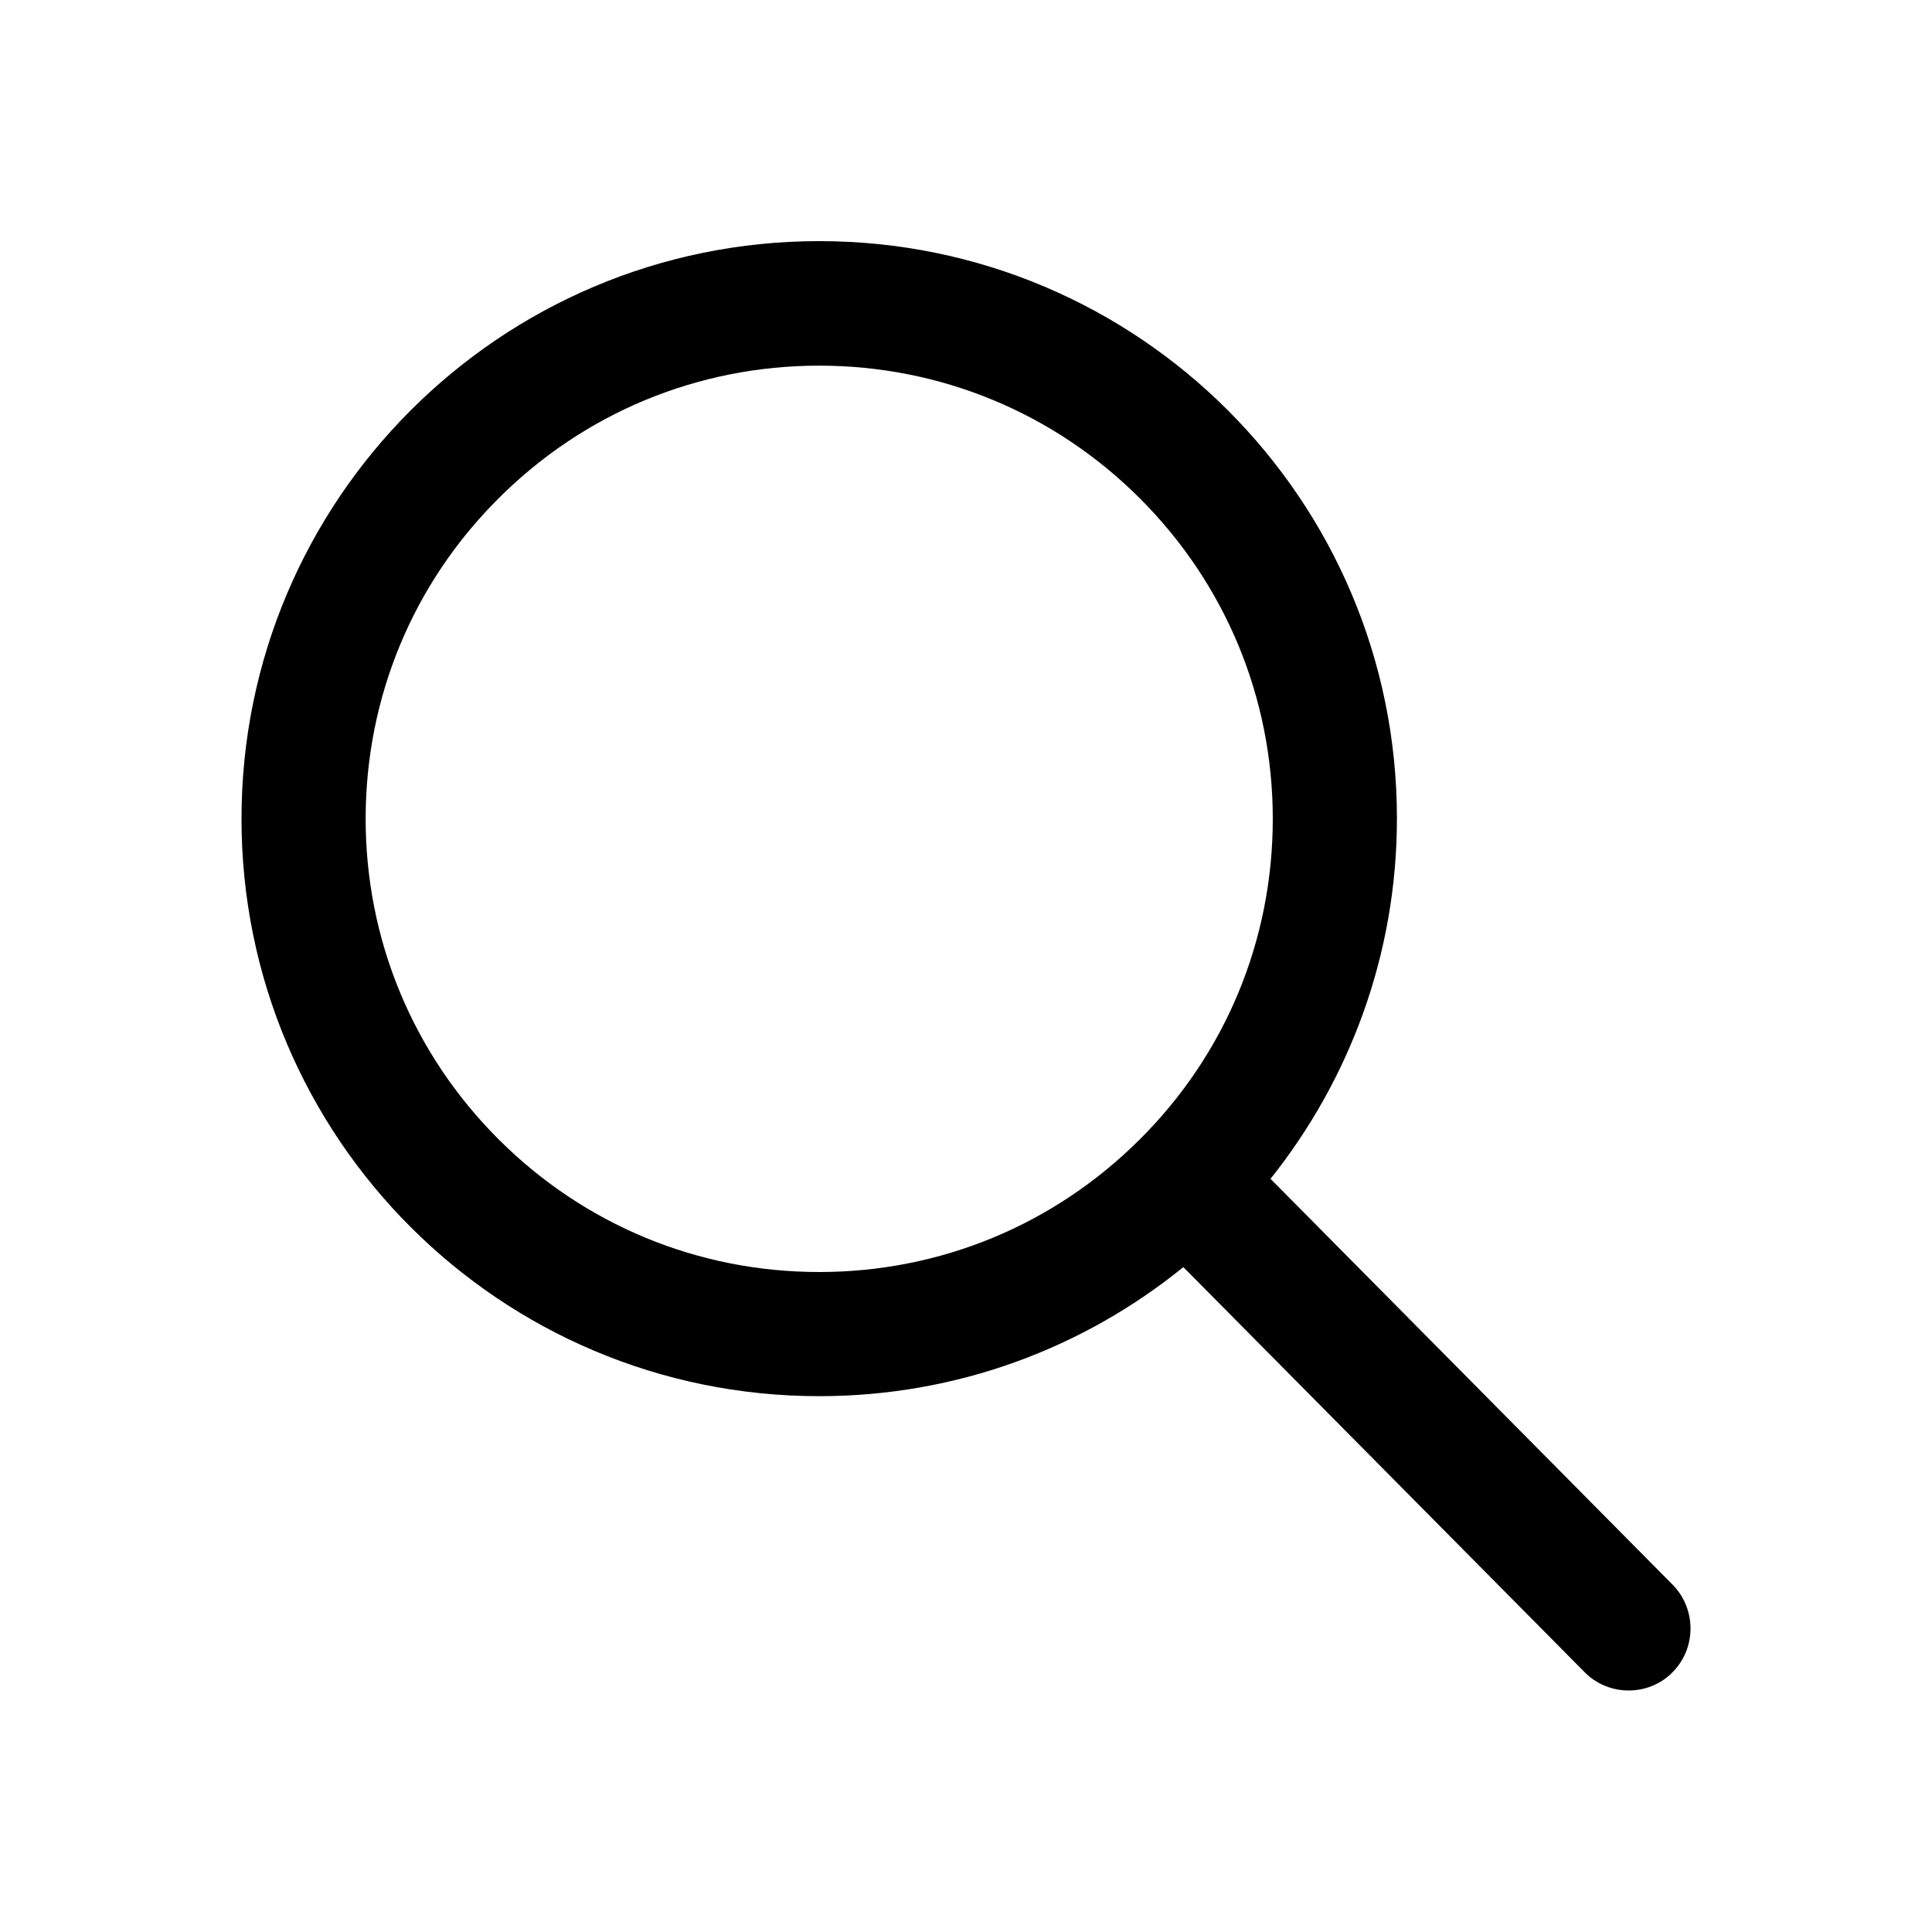
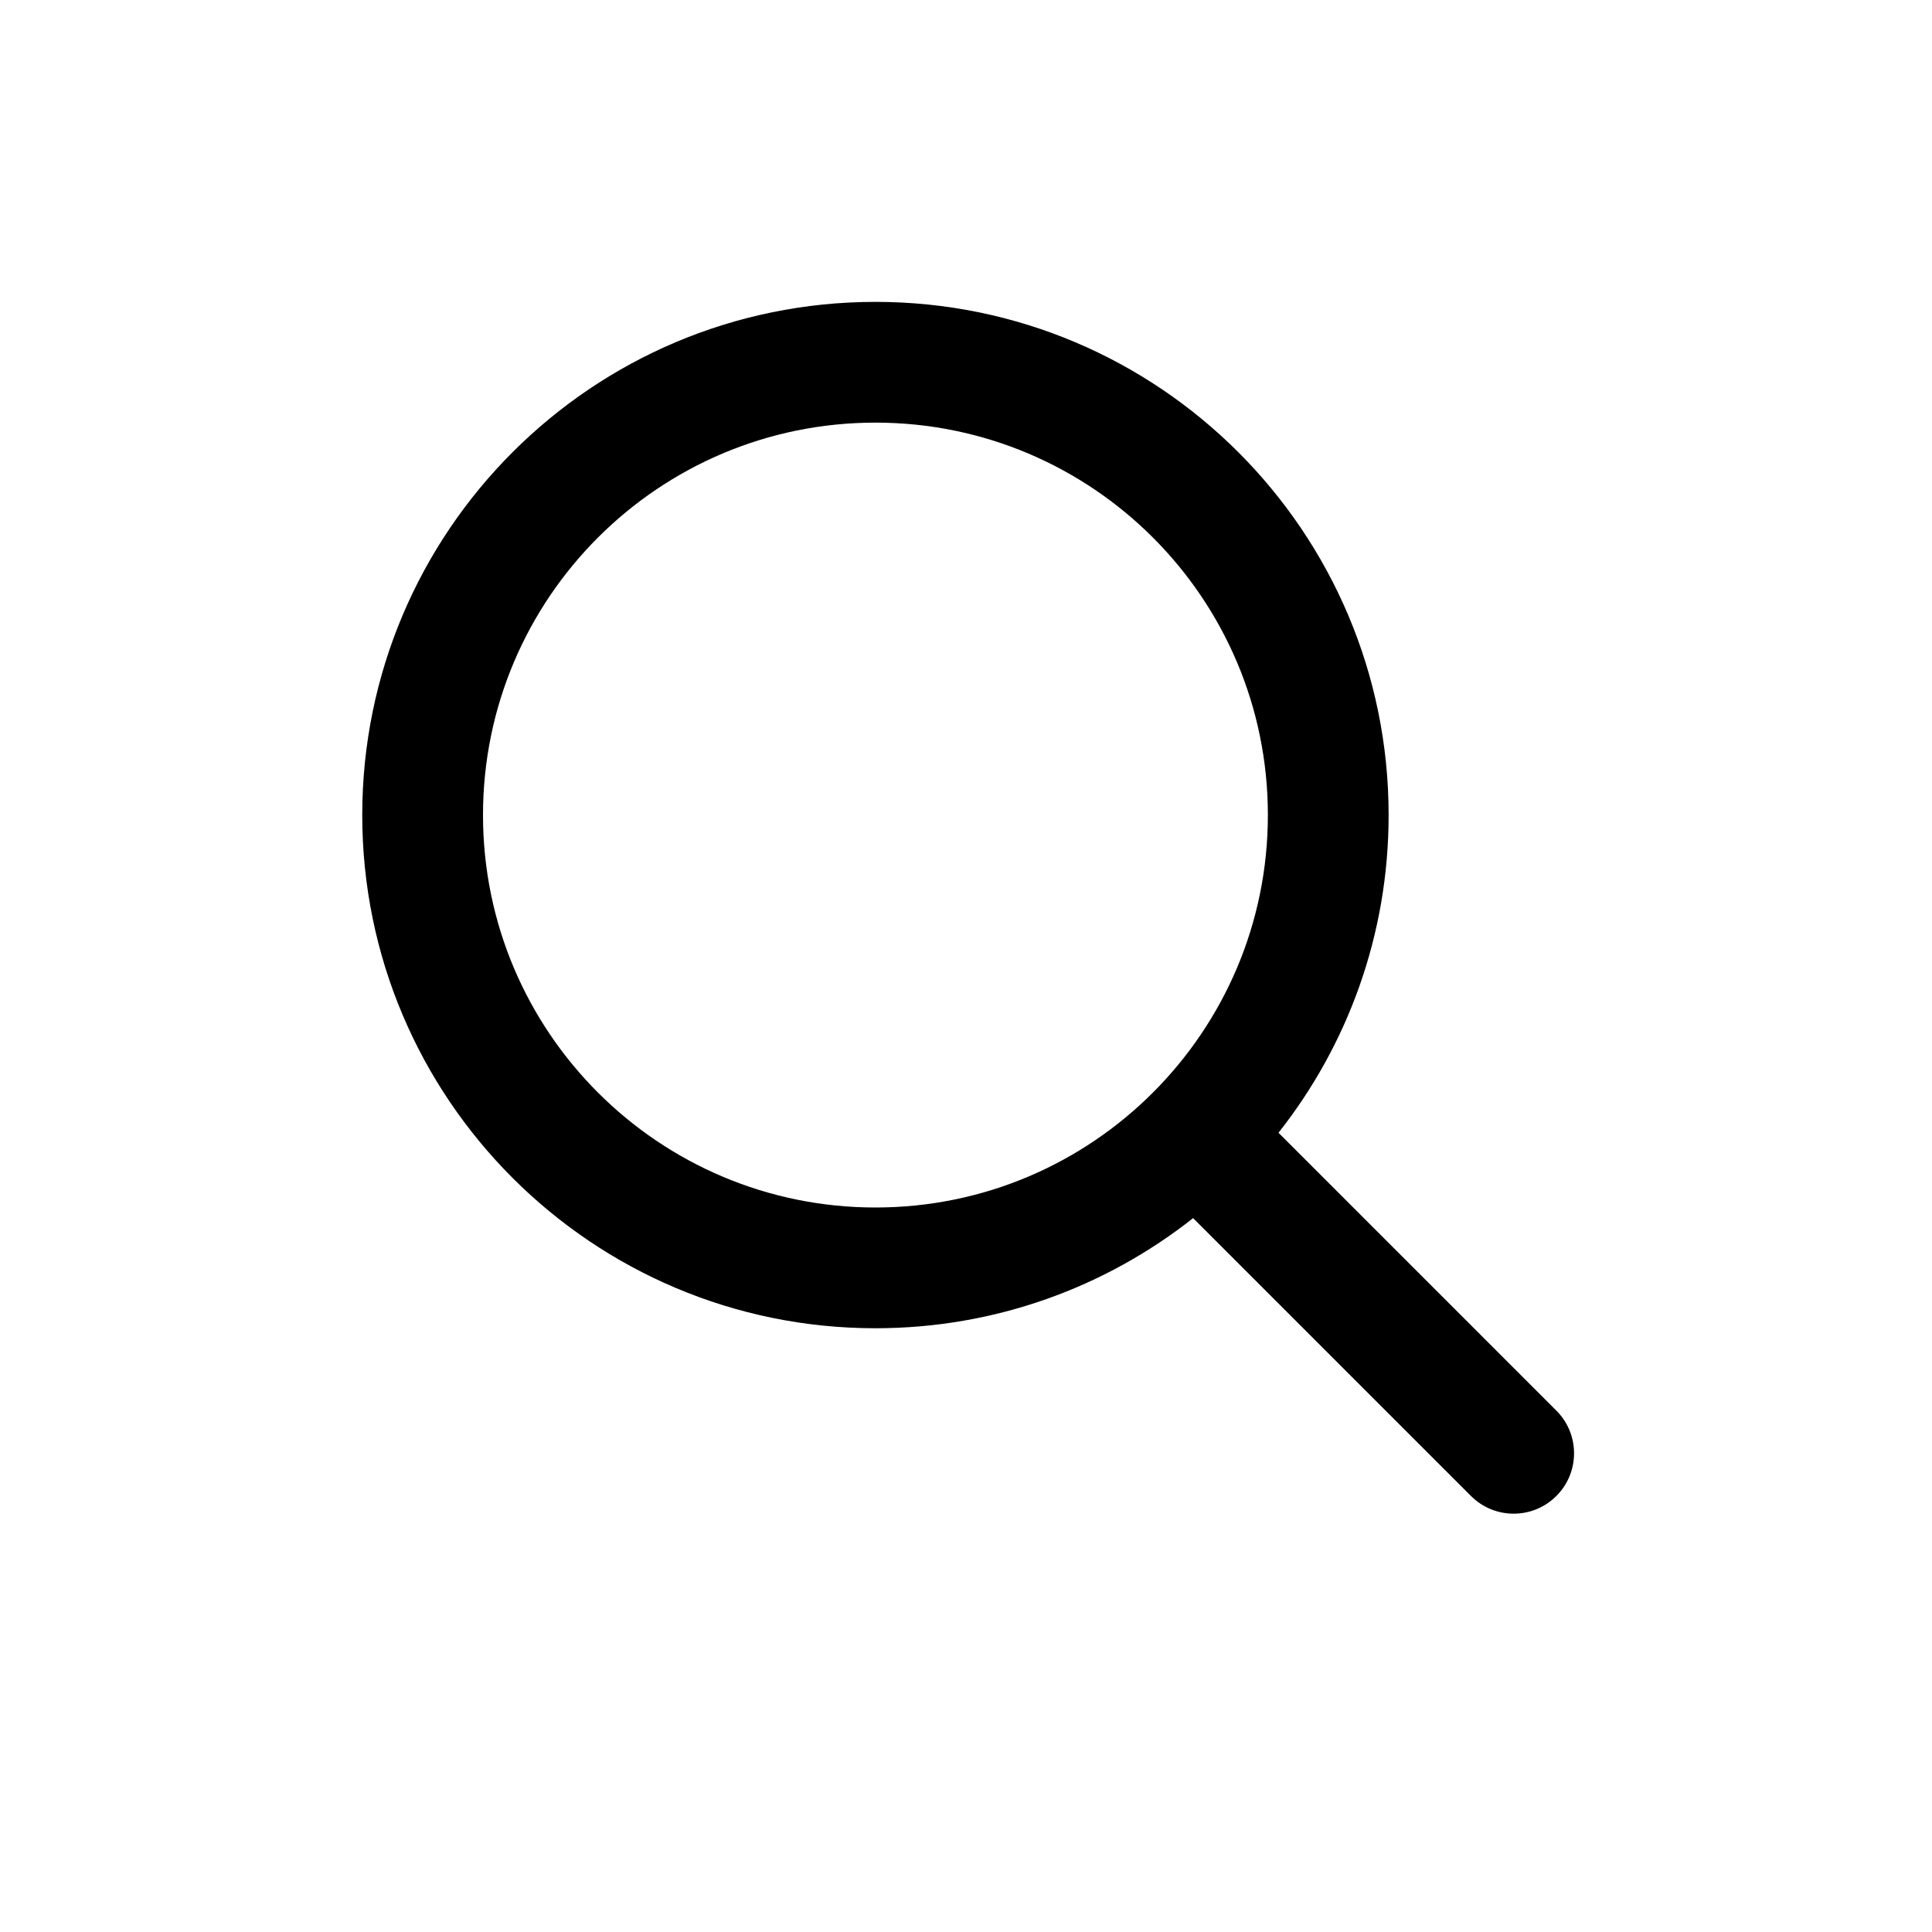
- <svg xmlns="http://www.w3.org/2000/svg" viewBox="0 0 512 512">
-   <path d="M443.5 420.2L336.7 312.4c20.9-26.2 33.5-59.4 33.5-95.5 0-84.5-68.5-153-153.1-153S64 132.5 64 217s68.5 153 153.1 153c36.6 0 70.1-12.8 96.5-34.2l106.1 107.1c3.2 3.4 7.6 5.1 11.9 5.1 4.1 0 8.2-1.5 11.3-4.5 6.6-6.3 6.8-16.7.6-23.3zm-226.4-83.1c-32.1 0-62.3-12.5-85-35.2-22.7-22.7-35.2-52.9-35.2-84.9 0-32.1 12.5-62.3 35.2-84.9 22.7-22.7 52.9-35.2 85-35.2s62.3 12.5 85 35.2c22.7 22.7 35.2 52.9 35.2 84.9 0 32.1-12.5 62.3-35.2 84.9-22.7 22.7-52.9 35.2-85 35.2z" />
+ <svg xmlns="http://www.w3.org/2000/svg" width="32px" height="32px" viewBox="0 0 32 32" version="1.1">
+   <g id="icons/tab-bar/search" stroke="none" stroke-width="1">
+     <path d="M14.5,5 C19.194,5 23,8.806 23,13.5 C23,15.487 22.318,17.315 21.176,18.762 L25.778,23.364 C26.169,23.754 26.169,24.388 25.778,24.778 C25.388,25.169 24.754,25.169 24.364,24.778 L19.762,20.176 C18.315,21.318 16.487,22 14.5,22 C9.806,22 6,18.194 6,13.5 C6,8.806 9.806,5 14.5,5 Z M14.5,7 C10.91,7 8,9.91 8,13.5 C8,17.09 10.91,20 14.5,20 C18.09,20 21,17.09 21,13.5 C21,9.91 18.09,7 14.5,7 Z" id="Combined-Shape" />
+   </g>
</svg>
